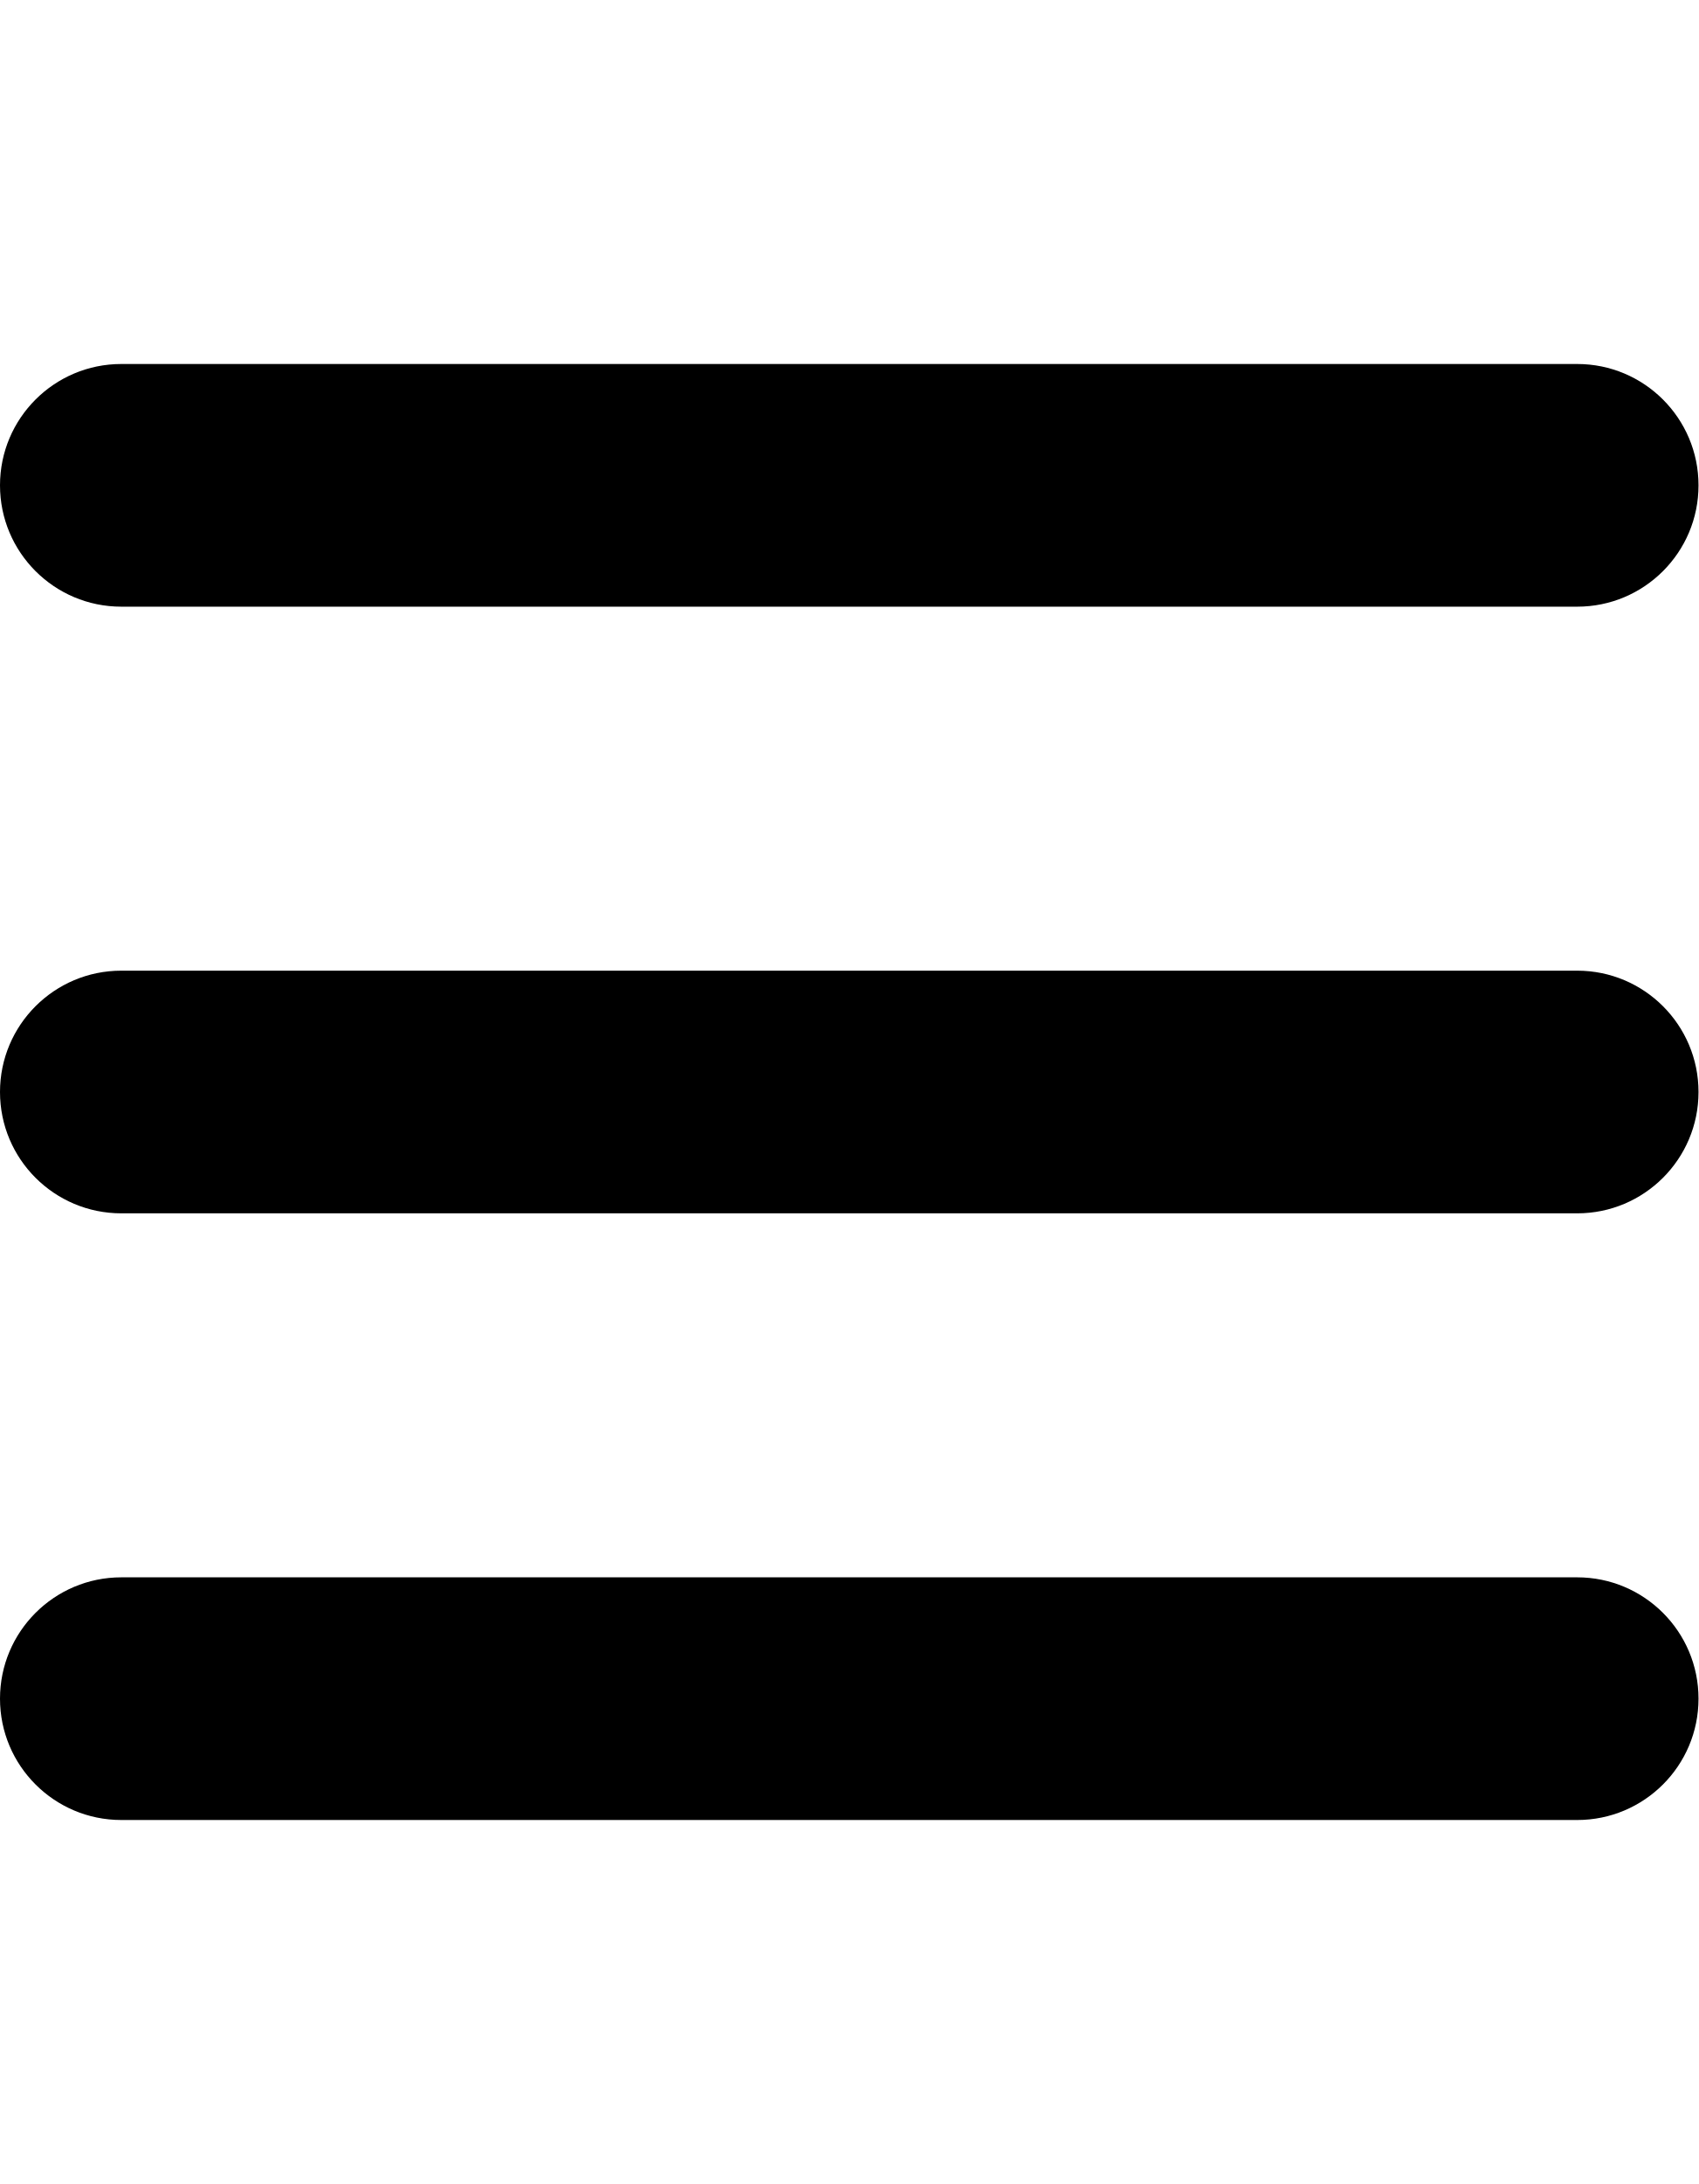
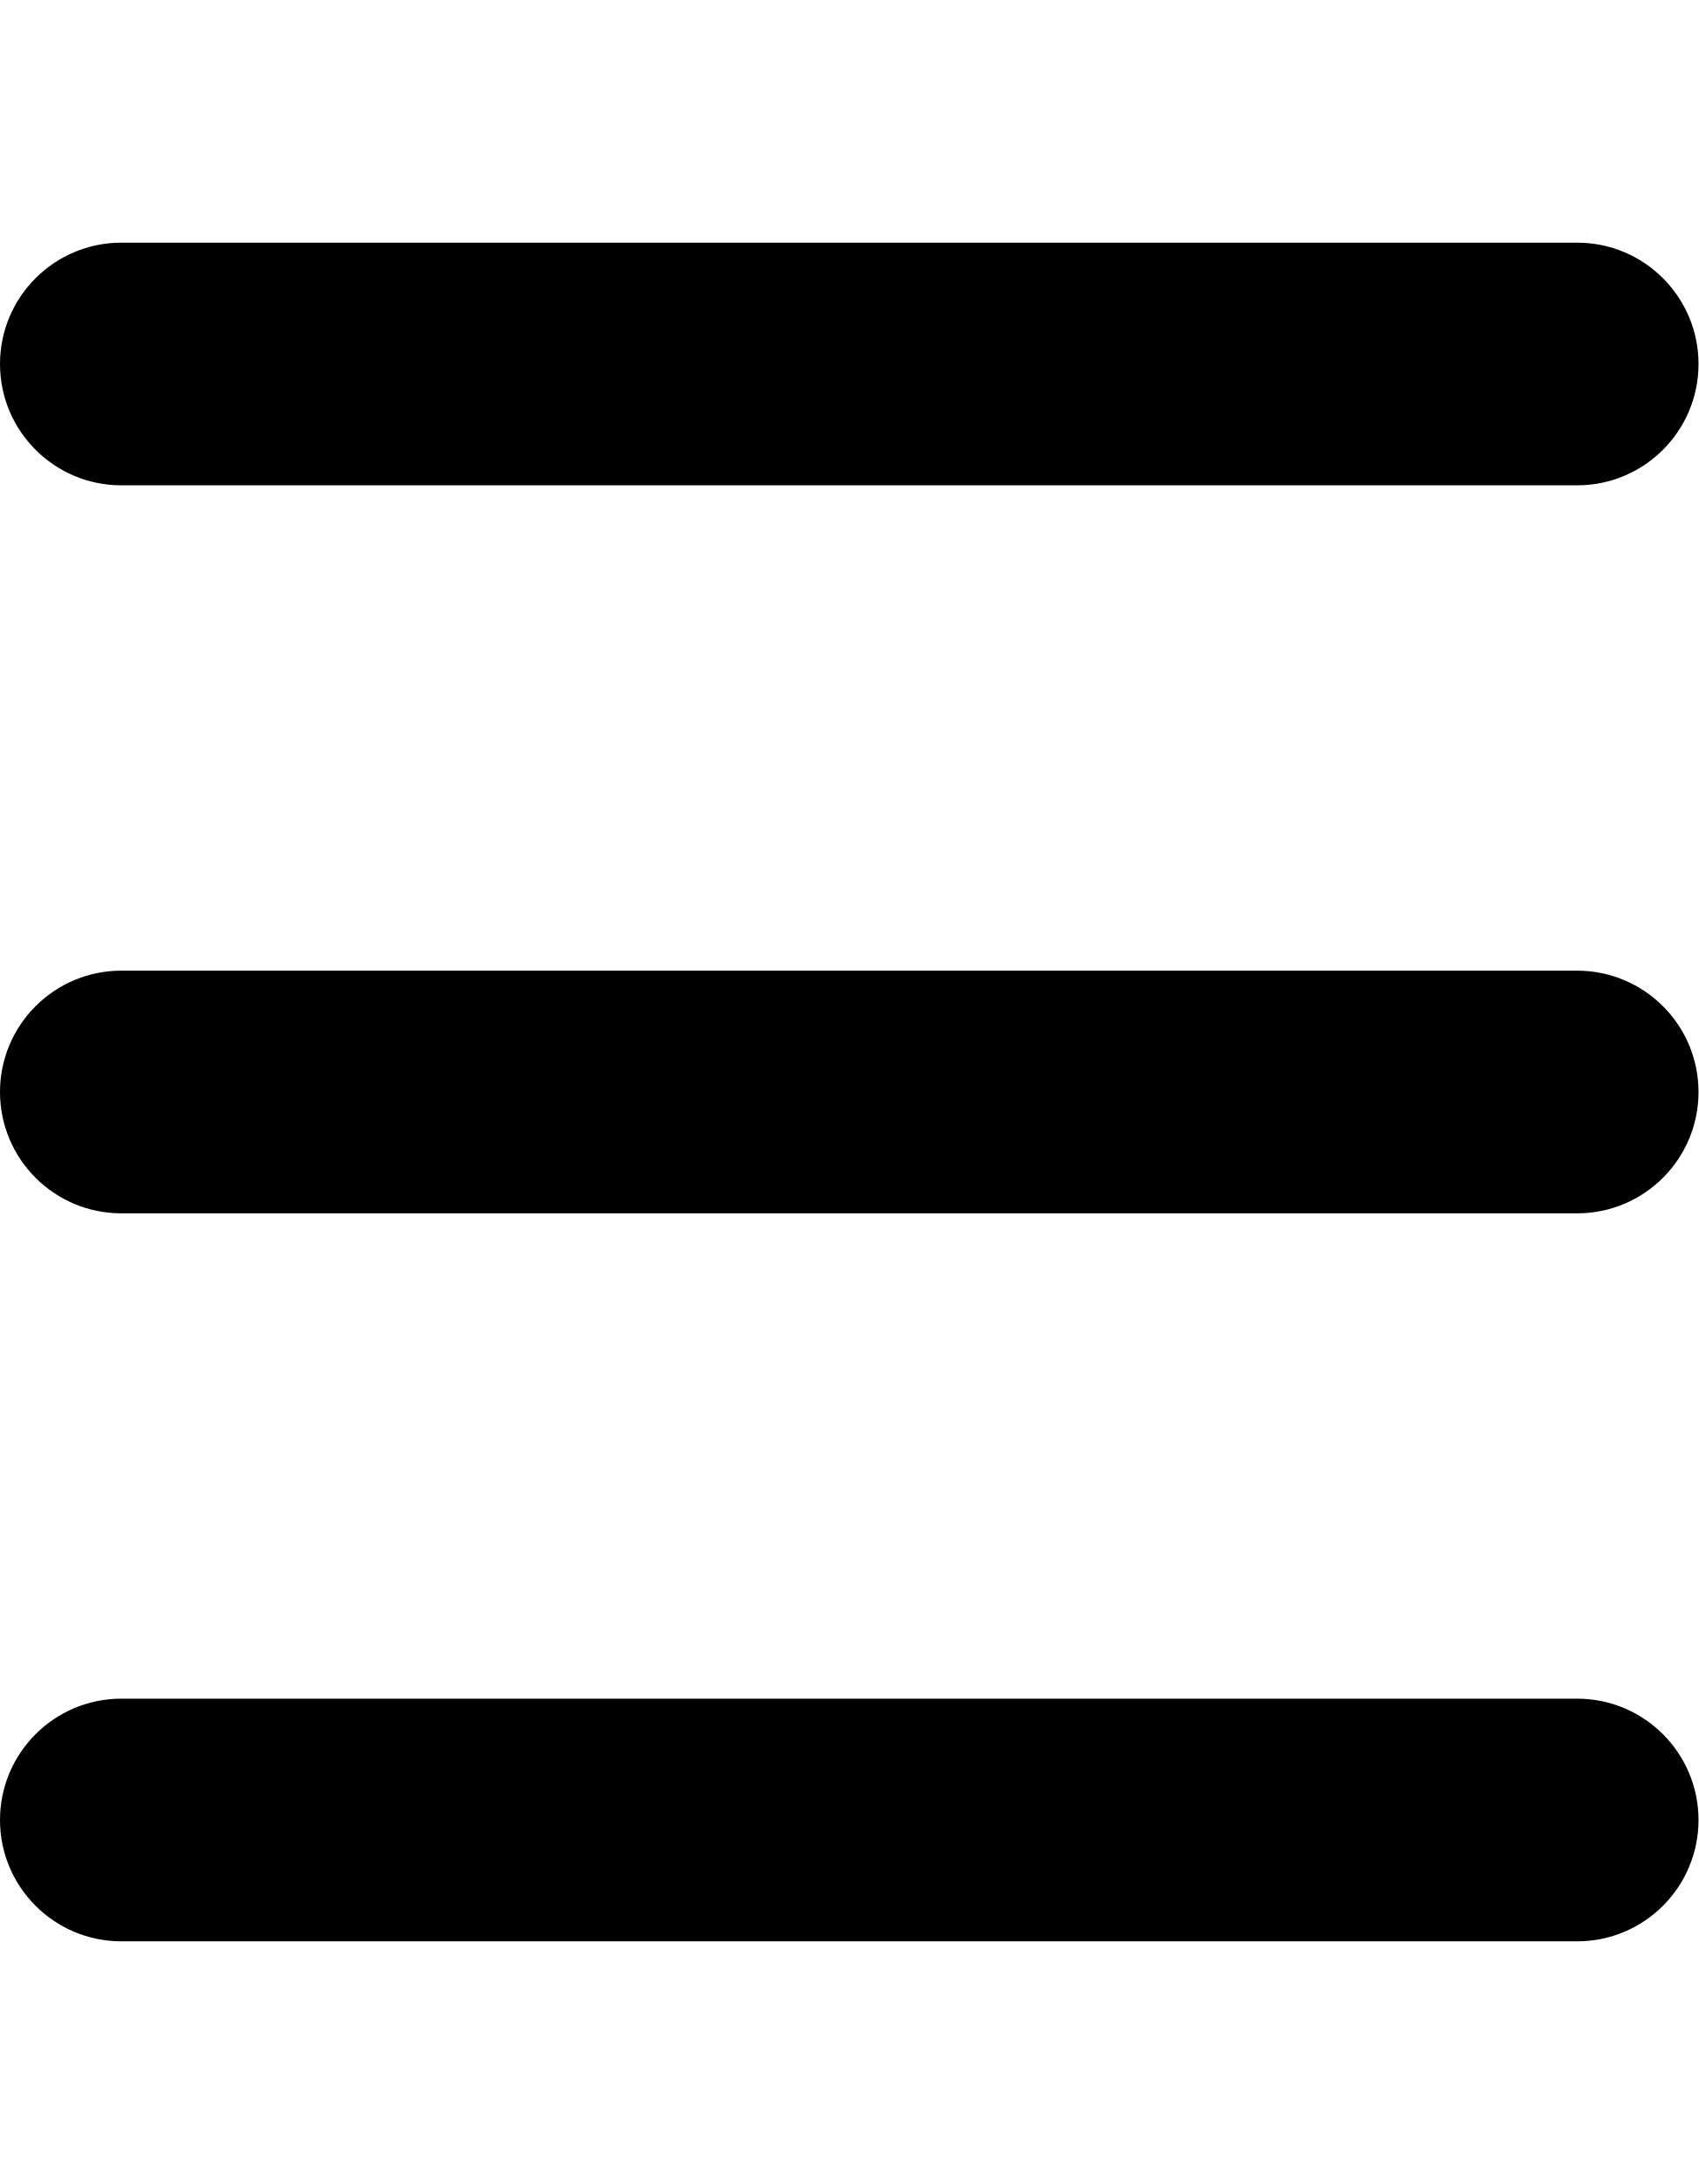
- <svg xmlns="http://www.w3.org/2000/svg" version="1.1" viewBox="283.465 212.598 198.425 255.118" width="198.425" height="255.118">
+ <svg xmlns="http://www.w3.org/2000/svg" version="1.1" viewBox="-20 160 14 18" width="14" height="18">
  <defs />
  <g id="Canvas_1" stroke-opacity="1" stroke-dasharray="none" stroke="none" fill="none" fill-opacity="1">
    <g id="Canvas_1_Layer_1">
-       <g id="Graphic_5" />
-       <g id="Graphic_2">
-         <path d="M 297.638 255.118 L 467.717 255.118 C 475.544 255.118 481.89 261.464 481.89 269.291 L 481.89 269.291 C 481.89 277.119 475.544 283.465 467.717 283.465 L 297.638 283.465 C 289.81 283.465 283.465 277.119 283.465 269.291 L 283.465 269.291 C 283.465 261.464 289.81 255.118 297.638 255.118 Z" fill="black" />
+       <g id="Graphic_42" />
+       <g id="Graphic_41">
+         <path d="M -19 162 L -7 162 C -6.448 162 -6 162.448 -6 163 L -6 163 C -6 163.552 -6.448 164 -7 164 L -19 164 C -19.552 164 -20 163.552 -20 163 L -20 163 C -20 162.448 -19.552 162 -19 162 Z" fill="black" />
      </g>
-       <g id="Graphic_3">
-         <path d="M 297.638 325.984 L 467.717 325.984 C 475.544 325.984 481.89 332.33 481.89 340.157 L 481.89 340.158 C 481.89 347.985 475.544 354.331 467.717 354.331 L 297.638 354.331 C 289.81 354.331 283.465 347.985 283.465 340.158 L 283.465 340.157 C 283.465 332.33 289.81 325.984 297.638 325.984 Z" fill="black" />
+       <g id="Graphic_40">
+         <path d="M -19 168 L -7 168 C -6.448 168 -6 168.448 -6 169 L -6 169 C -6 169.552 -6.448 170 -7 170 L -19 170 C -19.552 170 -20 169.552 -20 169 L -20 169 C -20 168.448 -19.552 168 -19 168 Z" fill="black" />
      </g>
-       <g id="Graphic_4">
-         <path d="M 297.638 396.85 L 467.717 396.85 C 475.544 396.85 481.89 403.196 481.89 411.024 L 481.89 411.024 C 481.89 418.851 475.544 425.197 467.717 425.197 L 297.638 425.197 C 289.81 425.197 283.465 418.851 283.465 411.024 L 283.465 411.024 C 283.465 403.196 289.81 396.85 297.638 396.85 Z" fill="black" />
+       <g id="Graphic_39">
+         <path d="M -19 174 L -7 174 C -6.448 174 -6 174.448 -6 175 L -6 175 C -6 175.552 -6.448 176 -7 176 L -19 176 C -19.552 176 -20 175.552 -20 175 L -20 175 C -20 174.448 -19.552 174 -19 174 Z" fill="black" />
      </g>
    </g>
  </g>
</svg>
